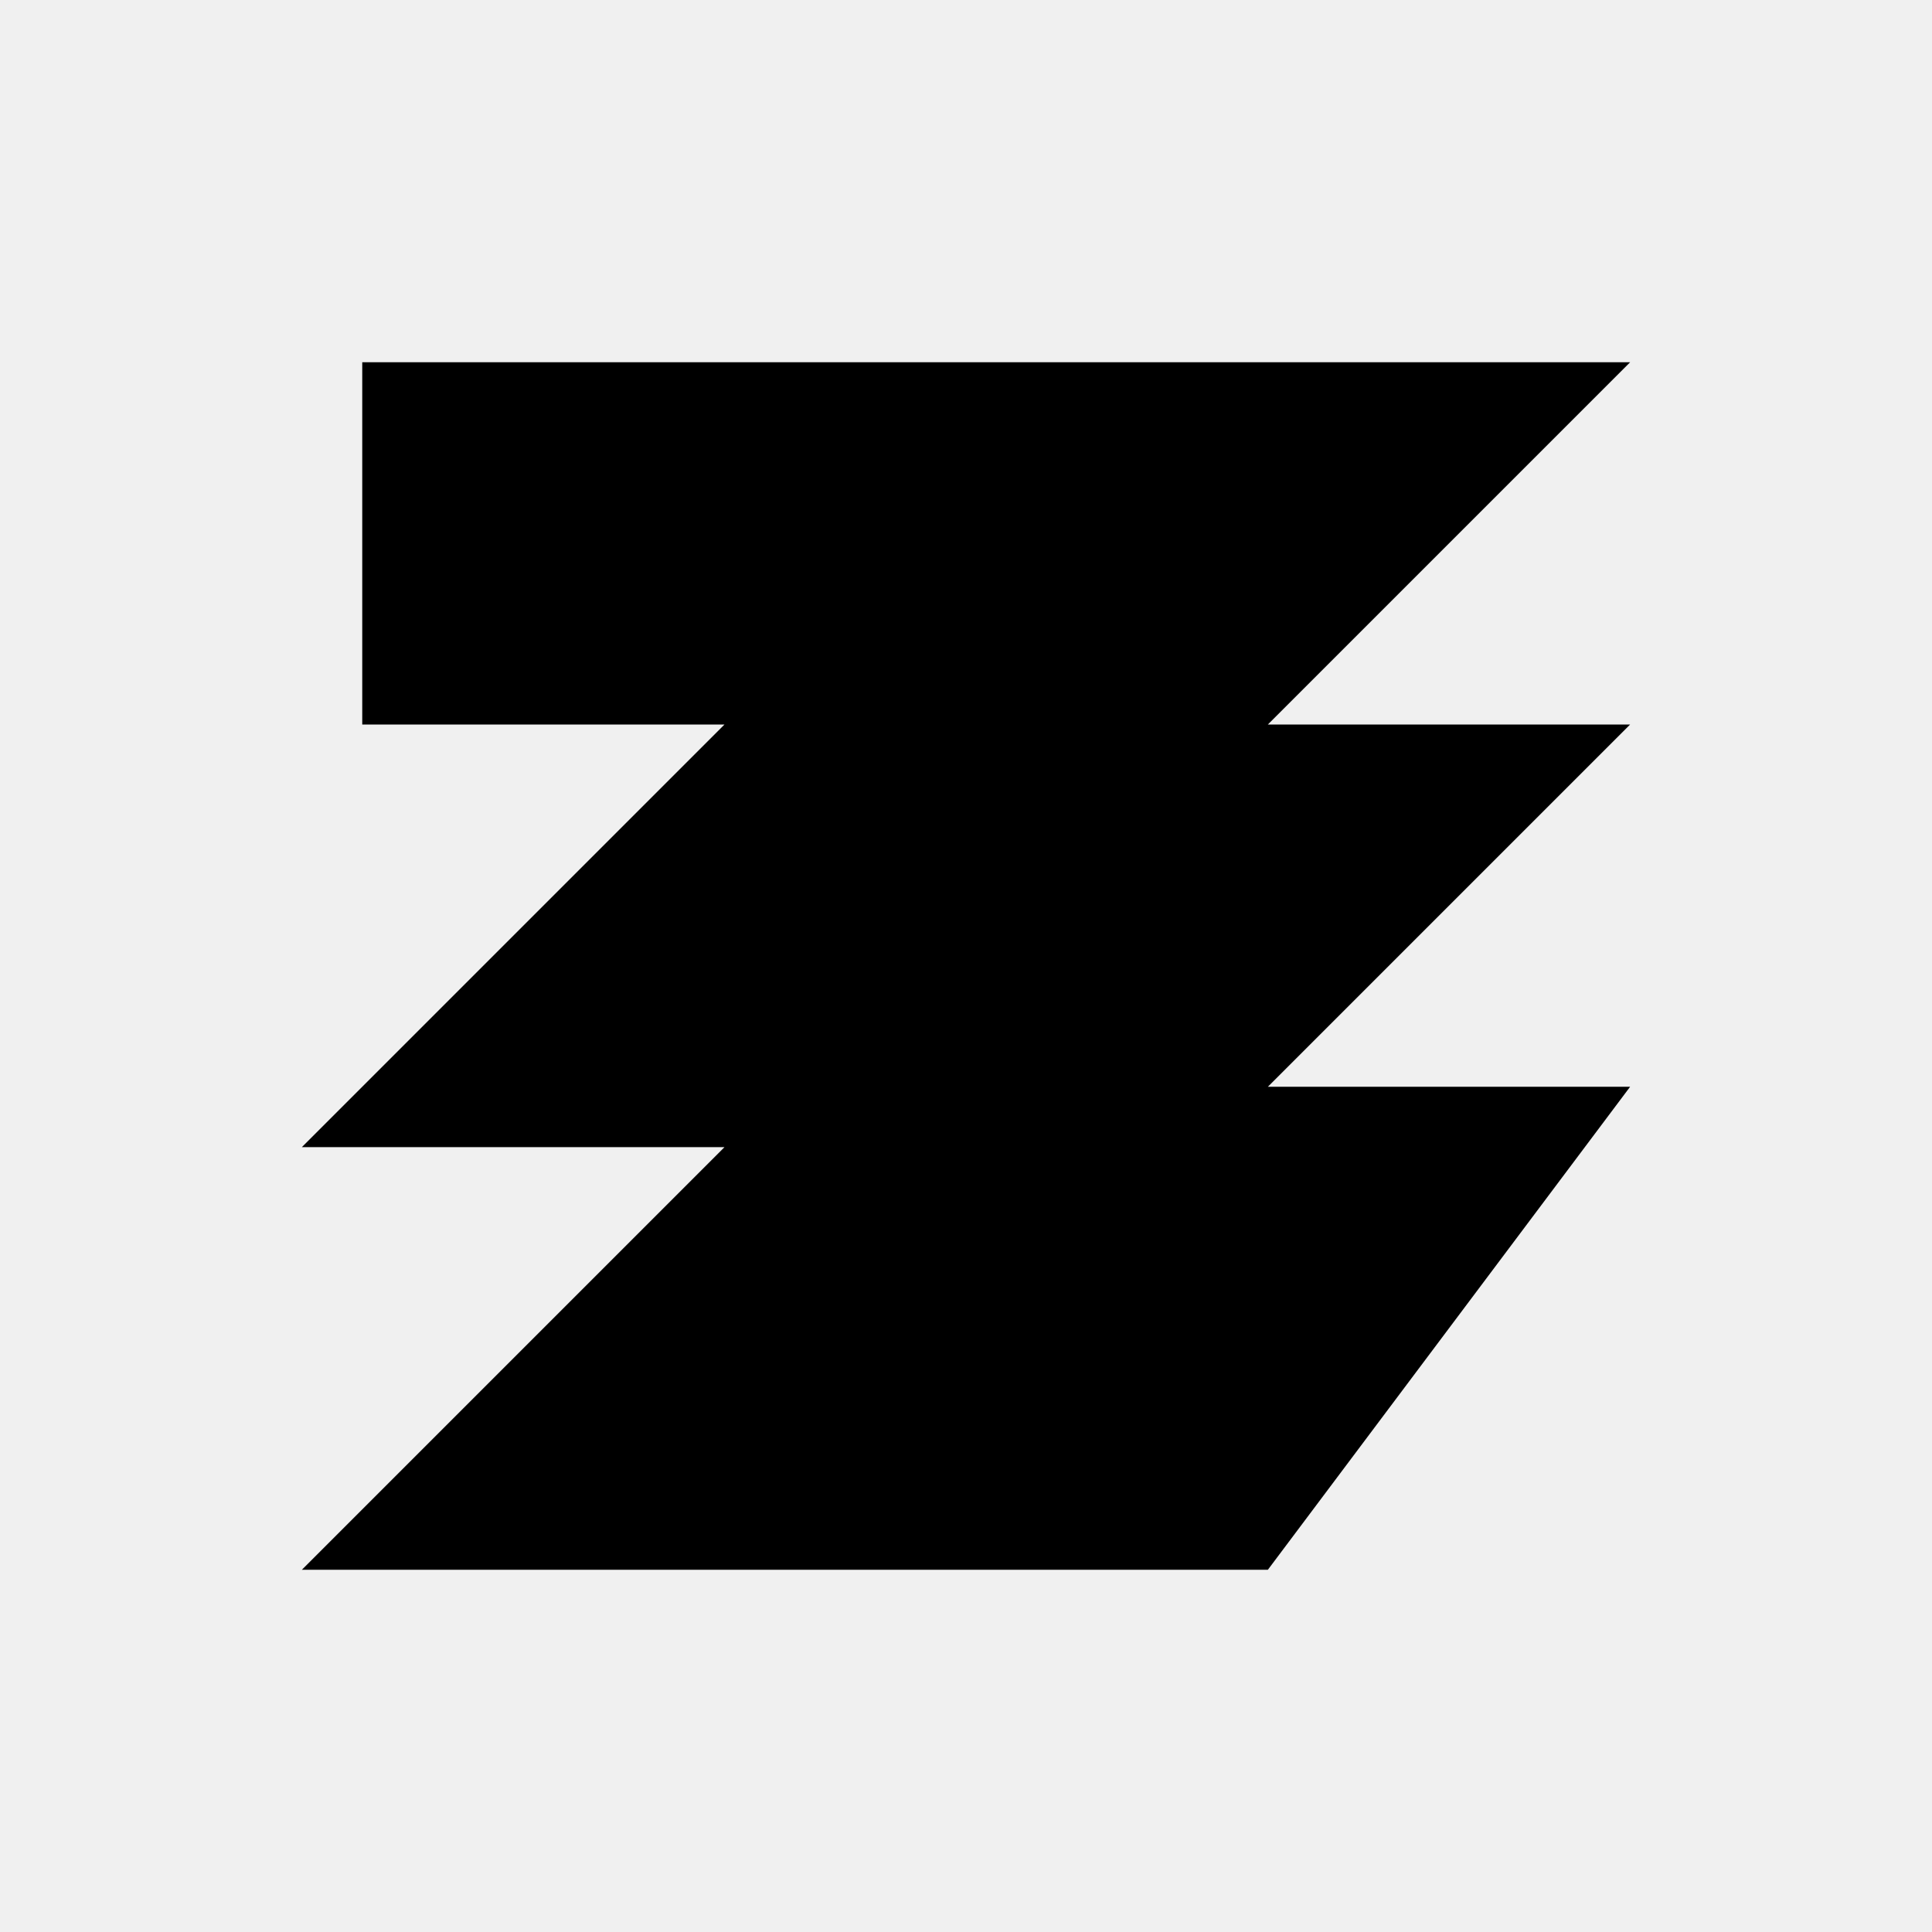
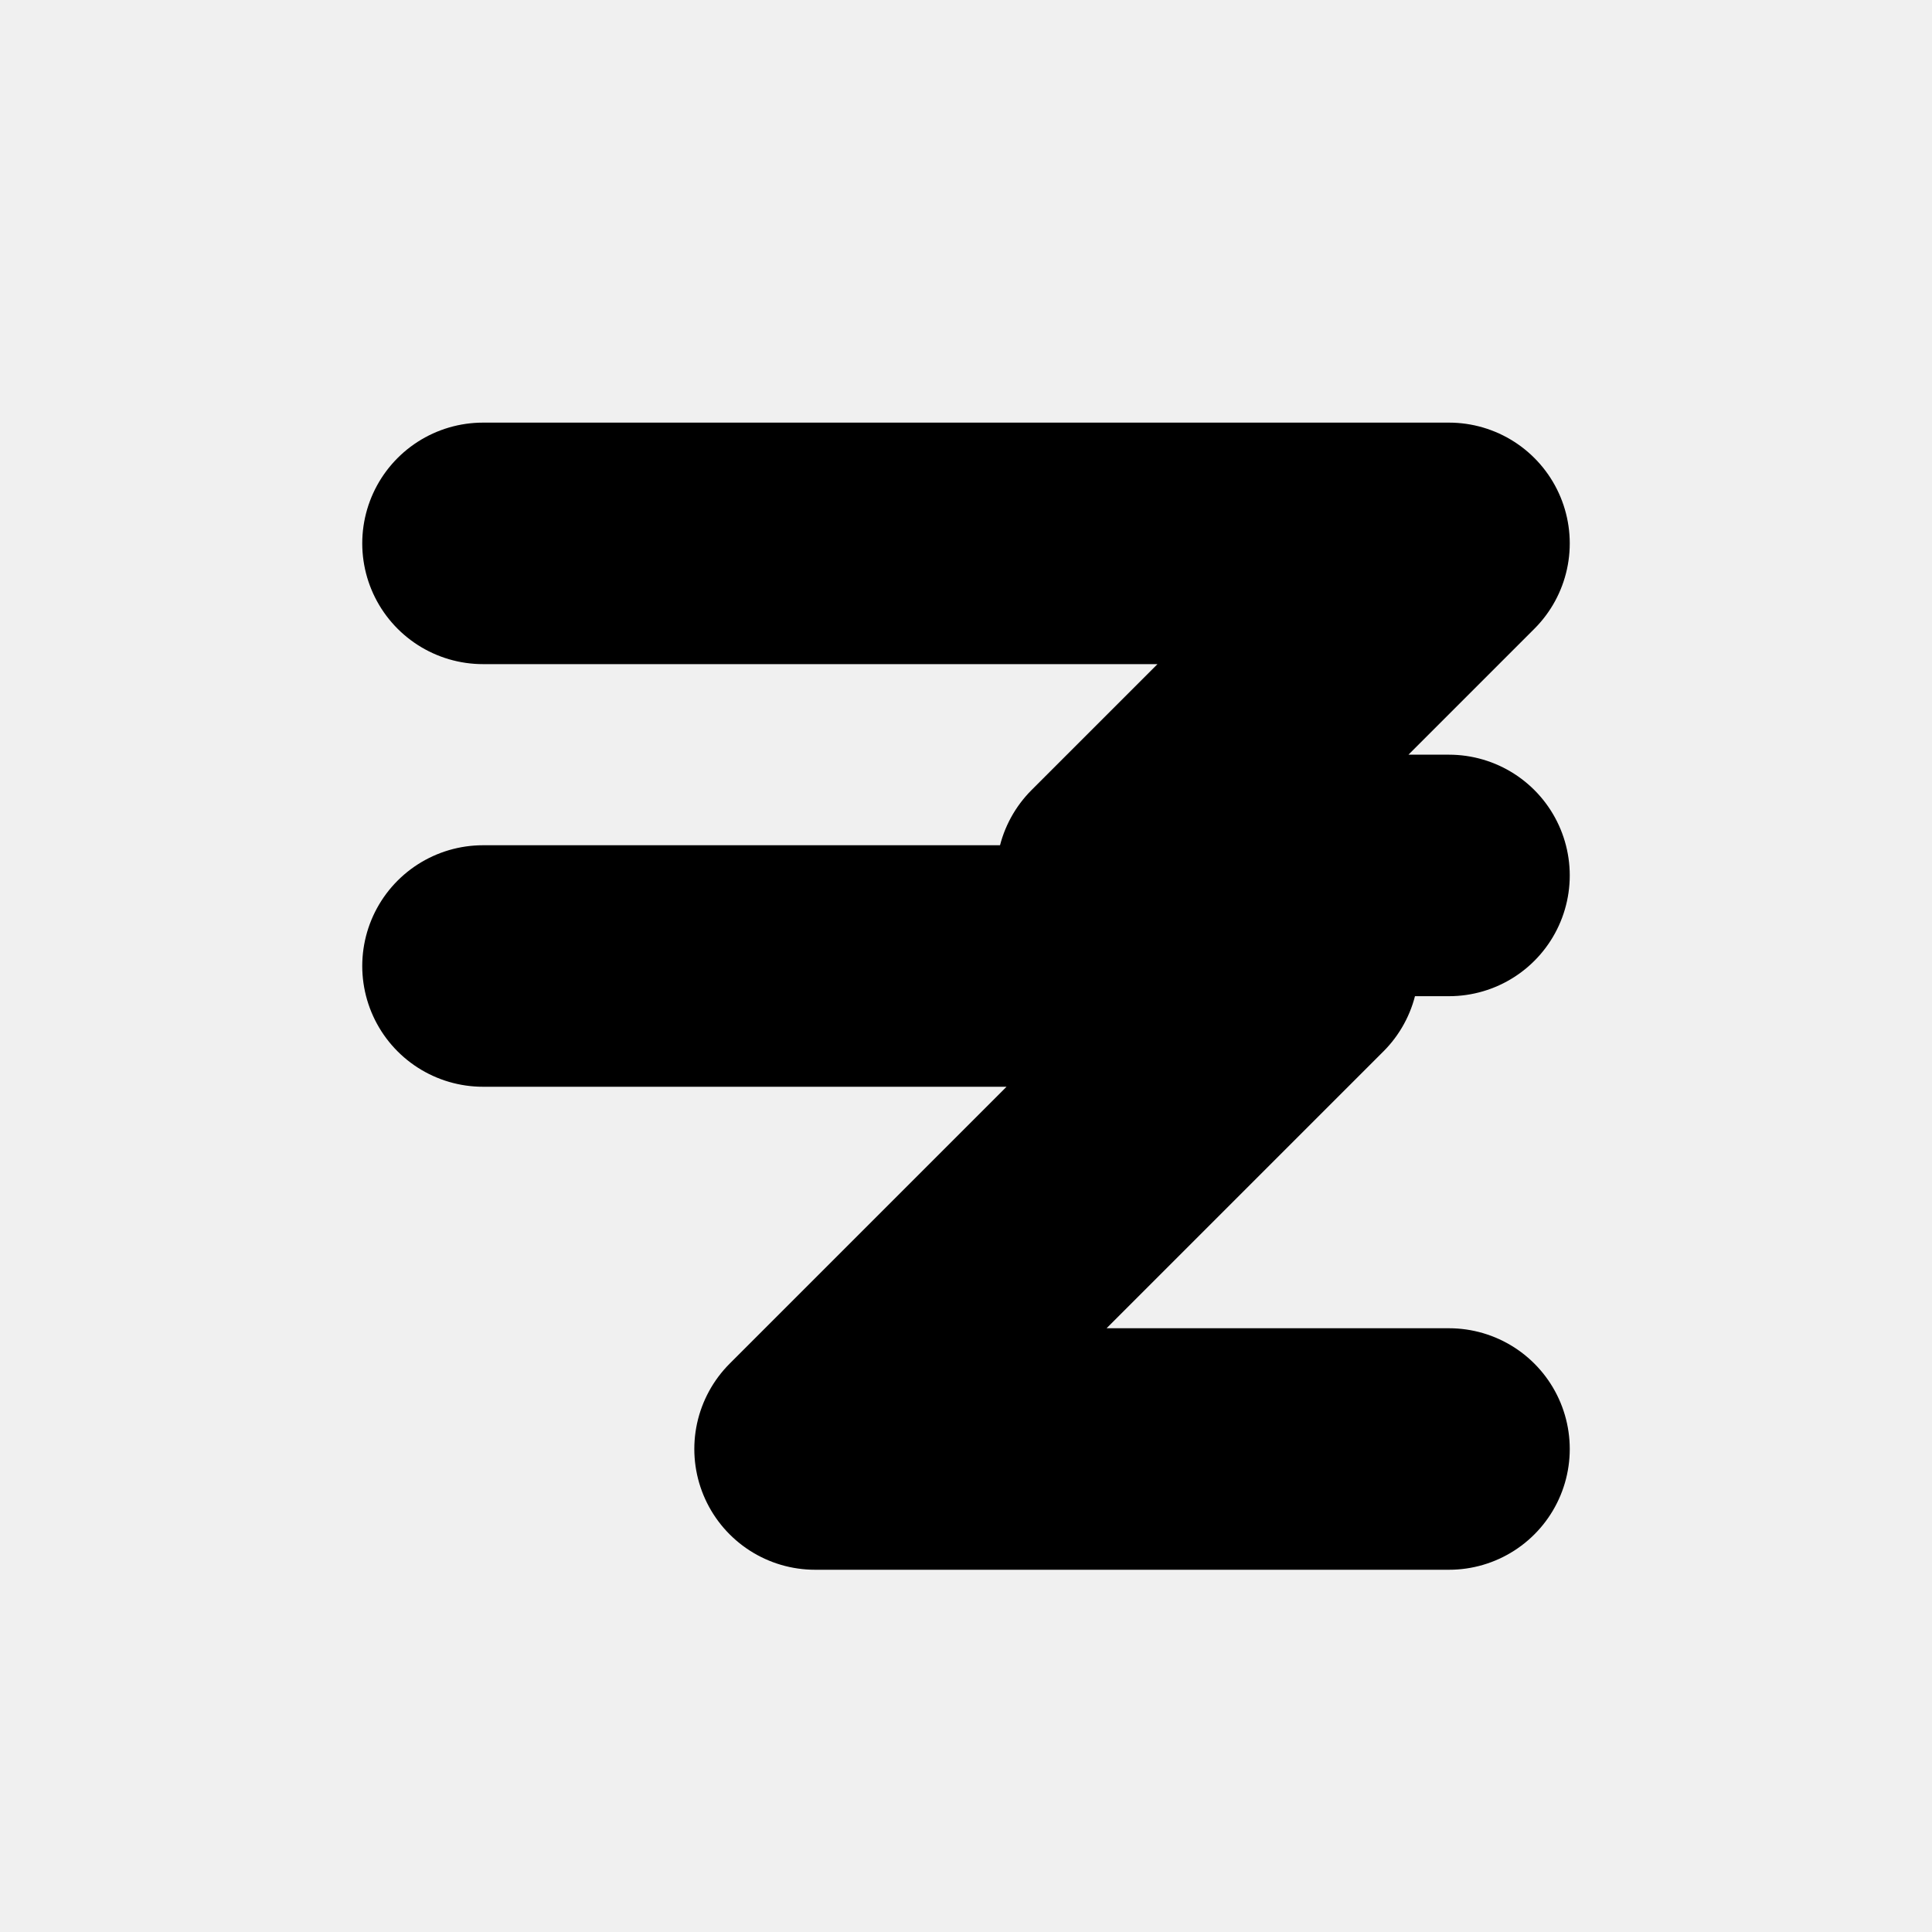
<svg xmlns="http://www.w3.org/2000/svg" viewBox="0 0 64 64" role="img" aria-label="eizhu">
  <style>
-     path { fill: #000; }
-     @media (prefers-color-scheme: dark) { path { fill: #fff; } }
+     path { stroke: #000; }
+     @media (prefers-color-scheme: dark) { path { stroke: #fff; } }
  </style>
-   <path d="M12 12h42L42 24h12L42 36h12L42 52H10l14-14H10l14-14H12z" />
+   <path d="M16 18h32L37 29h11M16 32h27L27 48h21" fill="none" stroke-width="8" stroke-linecap="round" stroke-linejoin="round" />
</svg>
